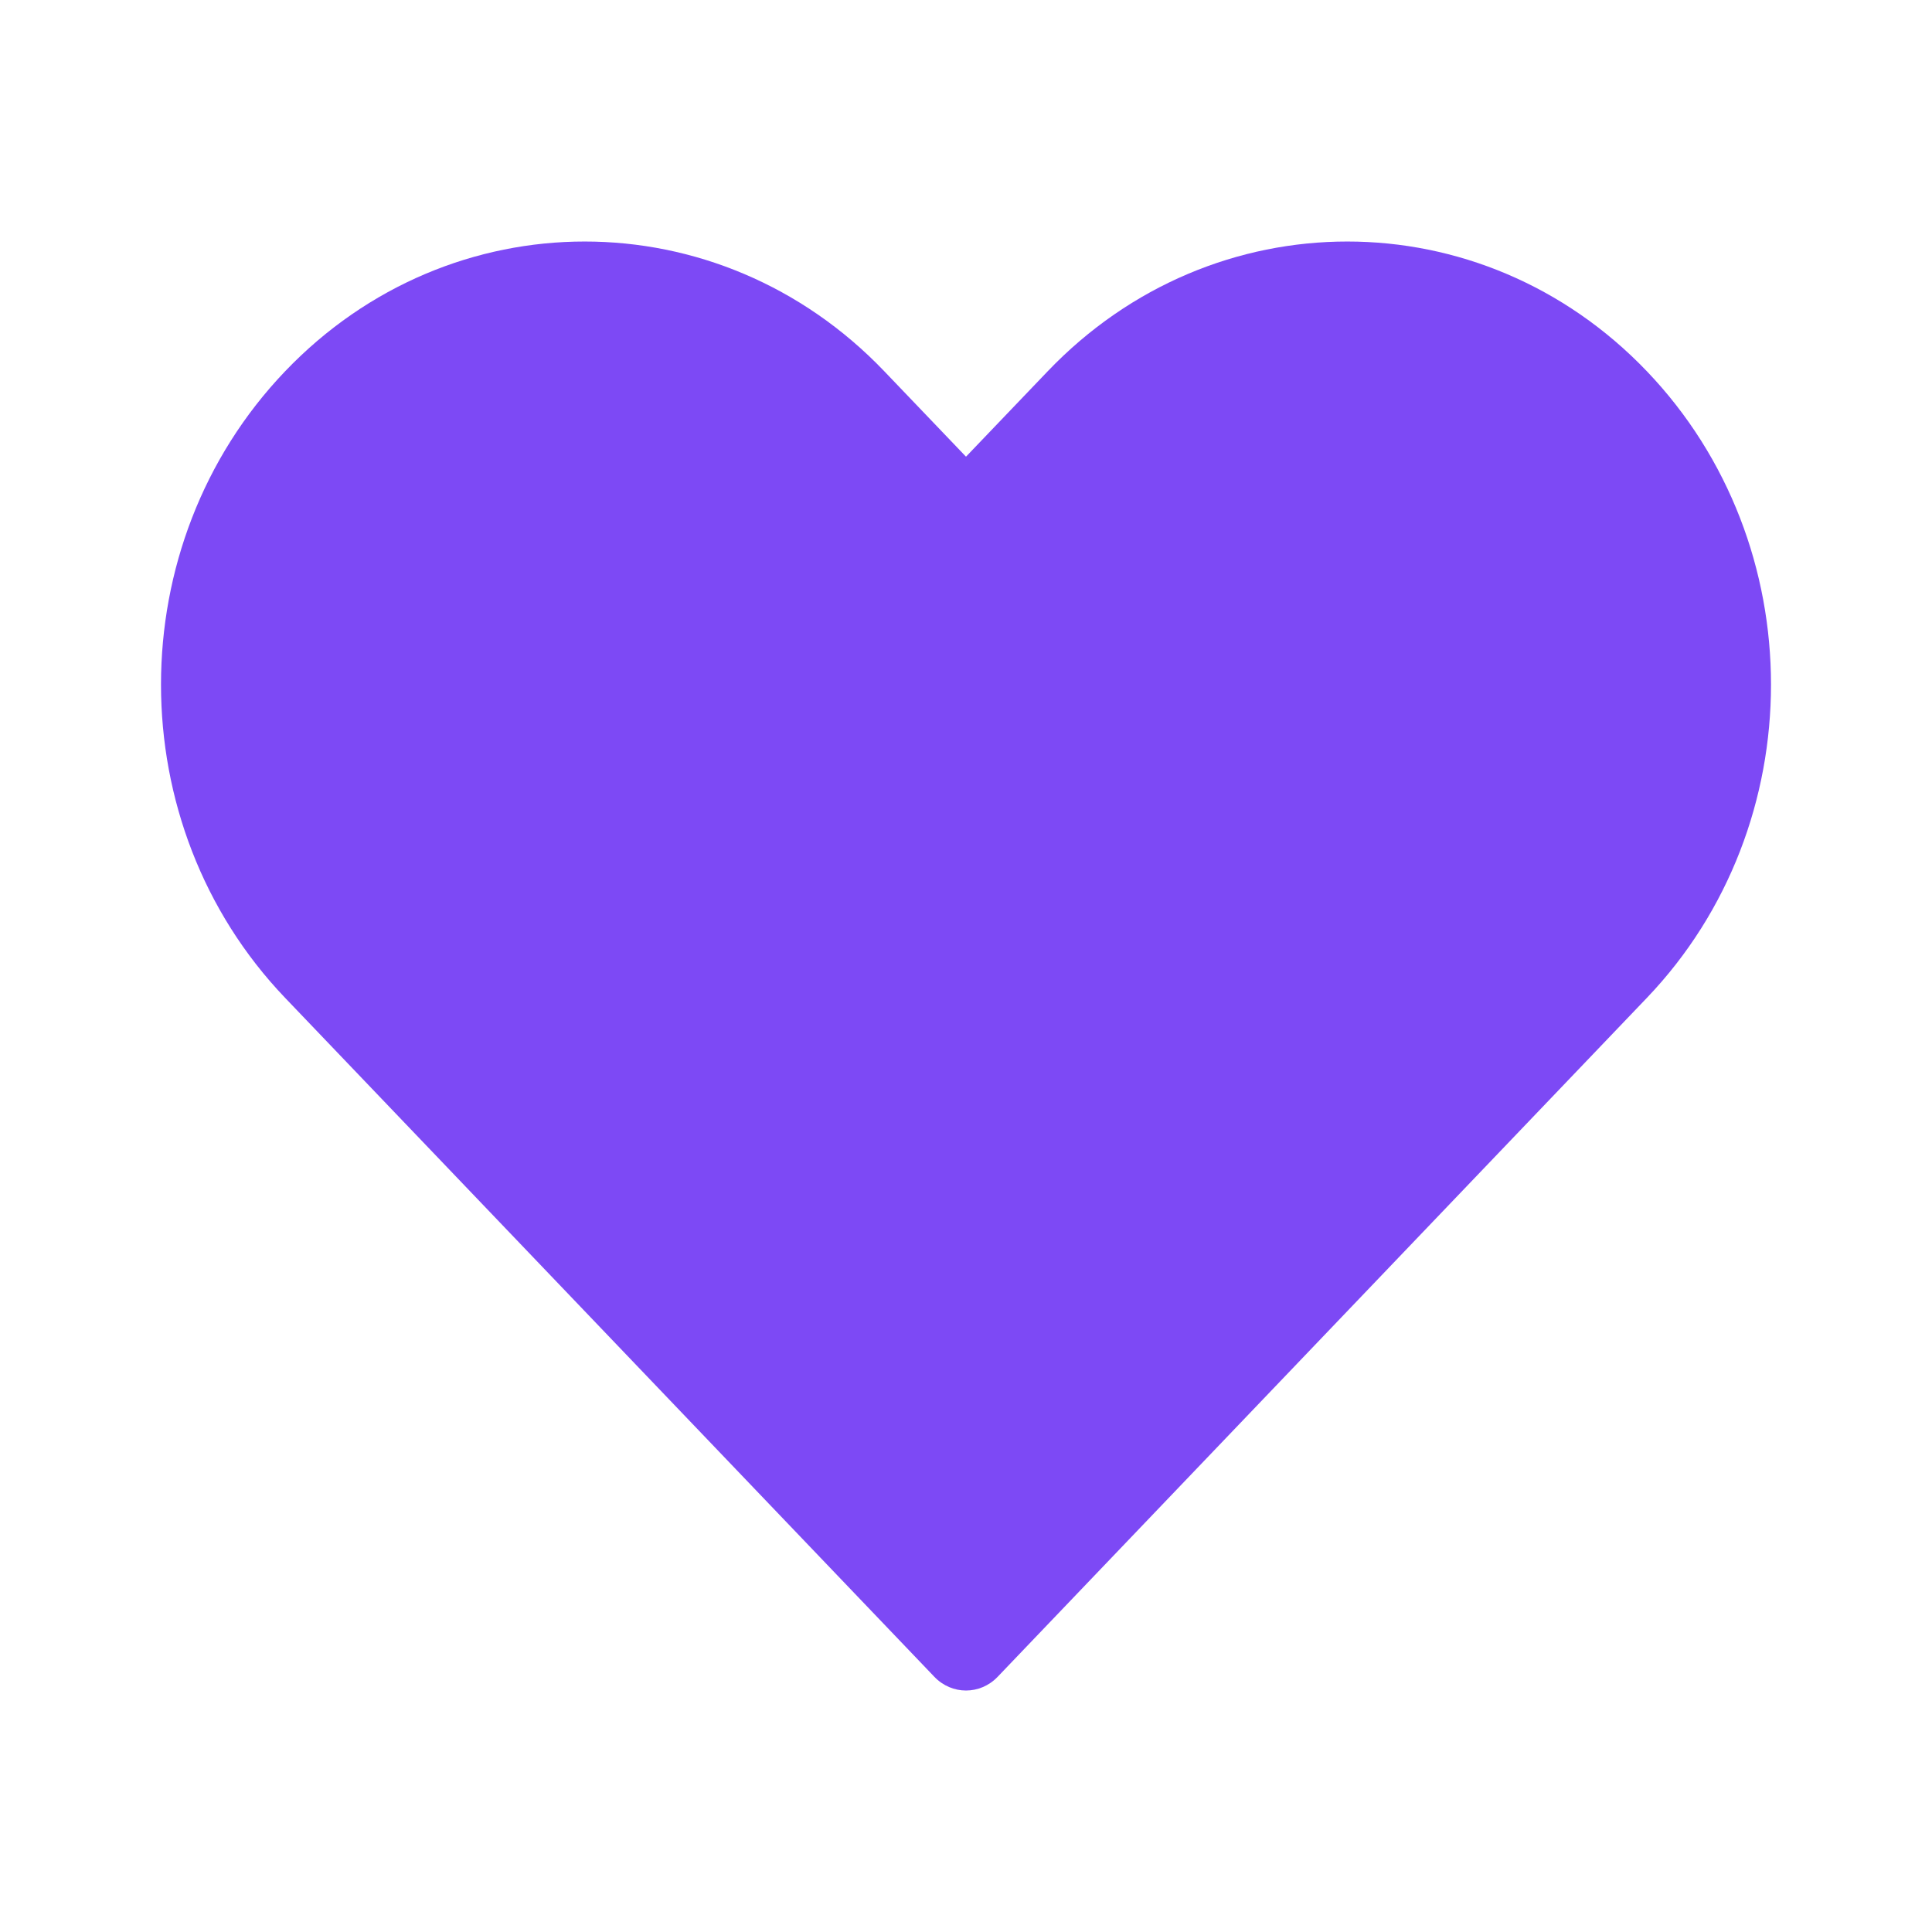
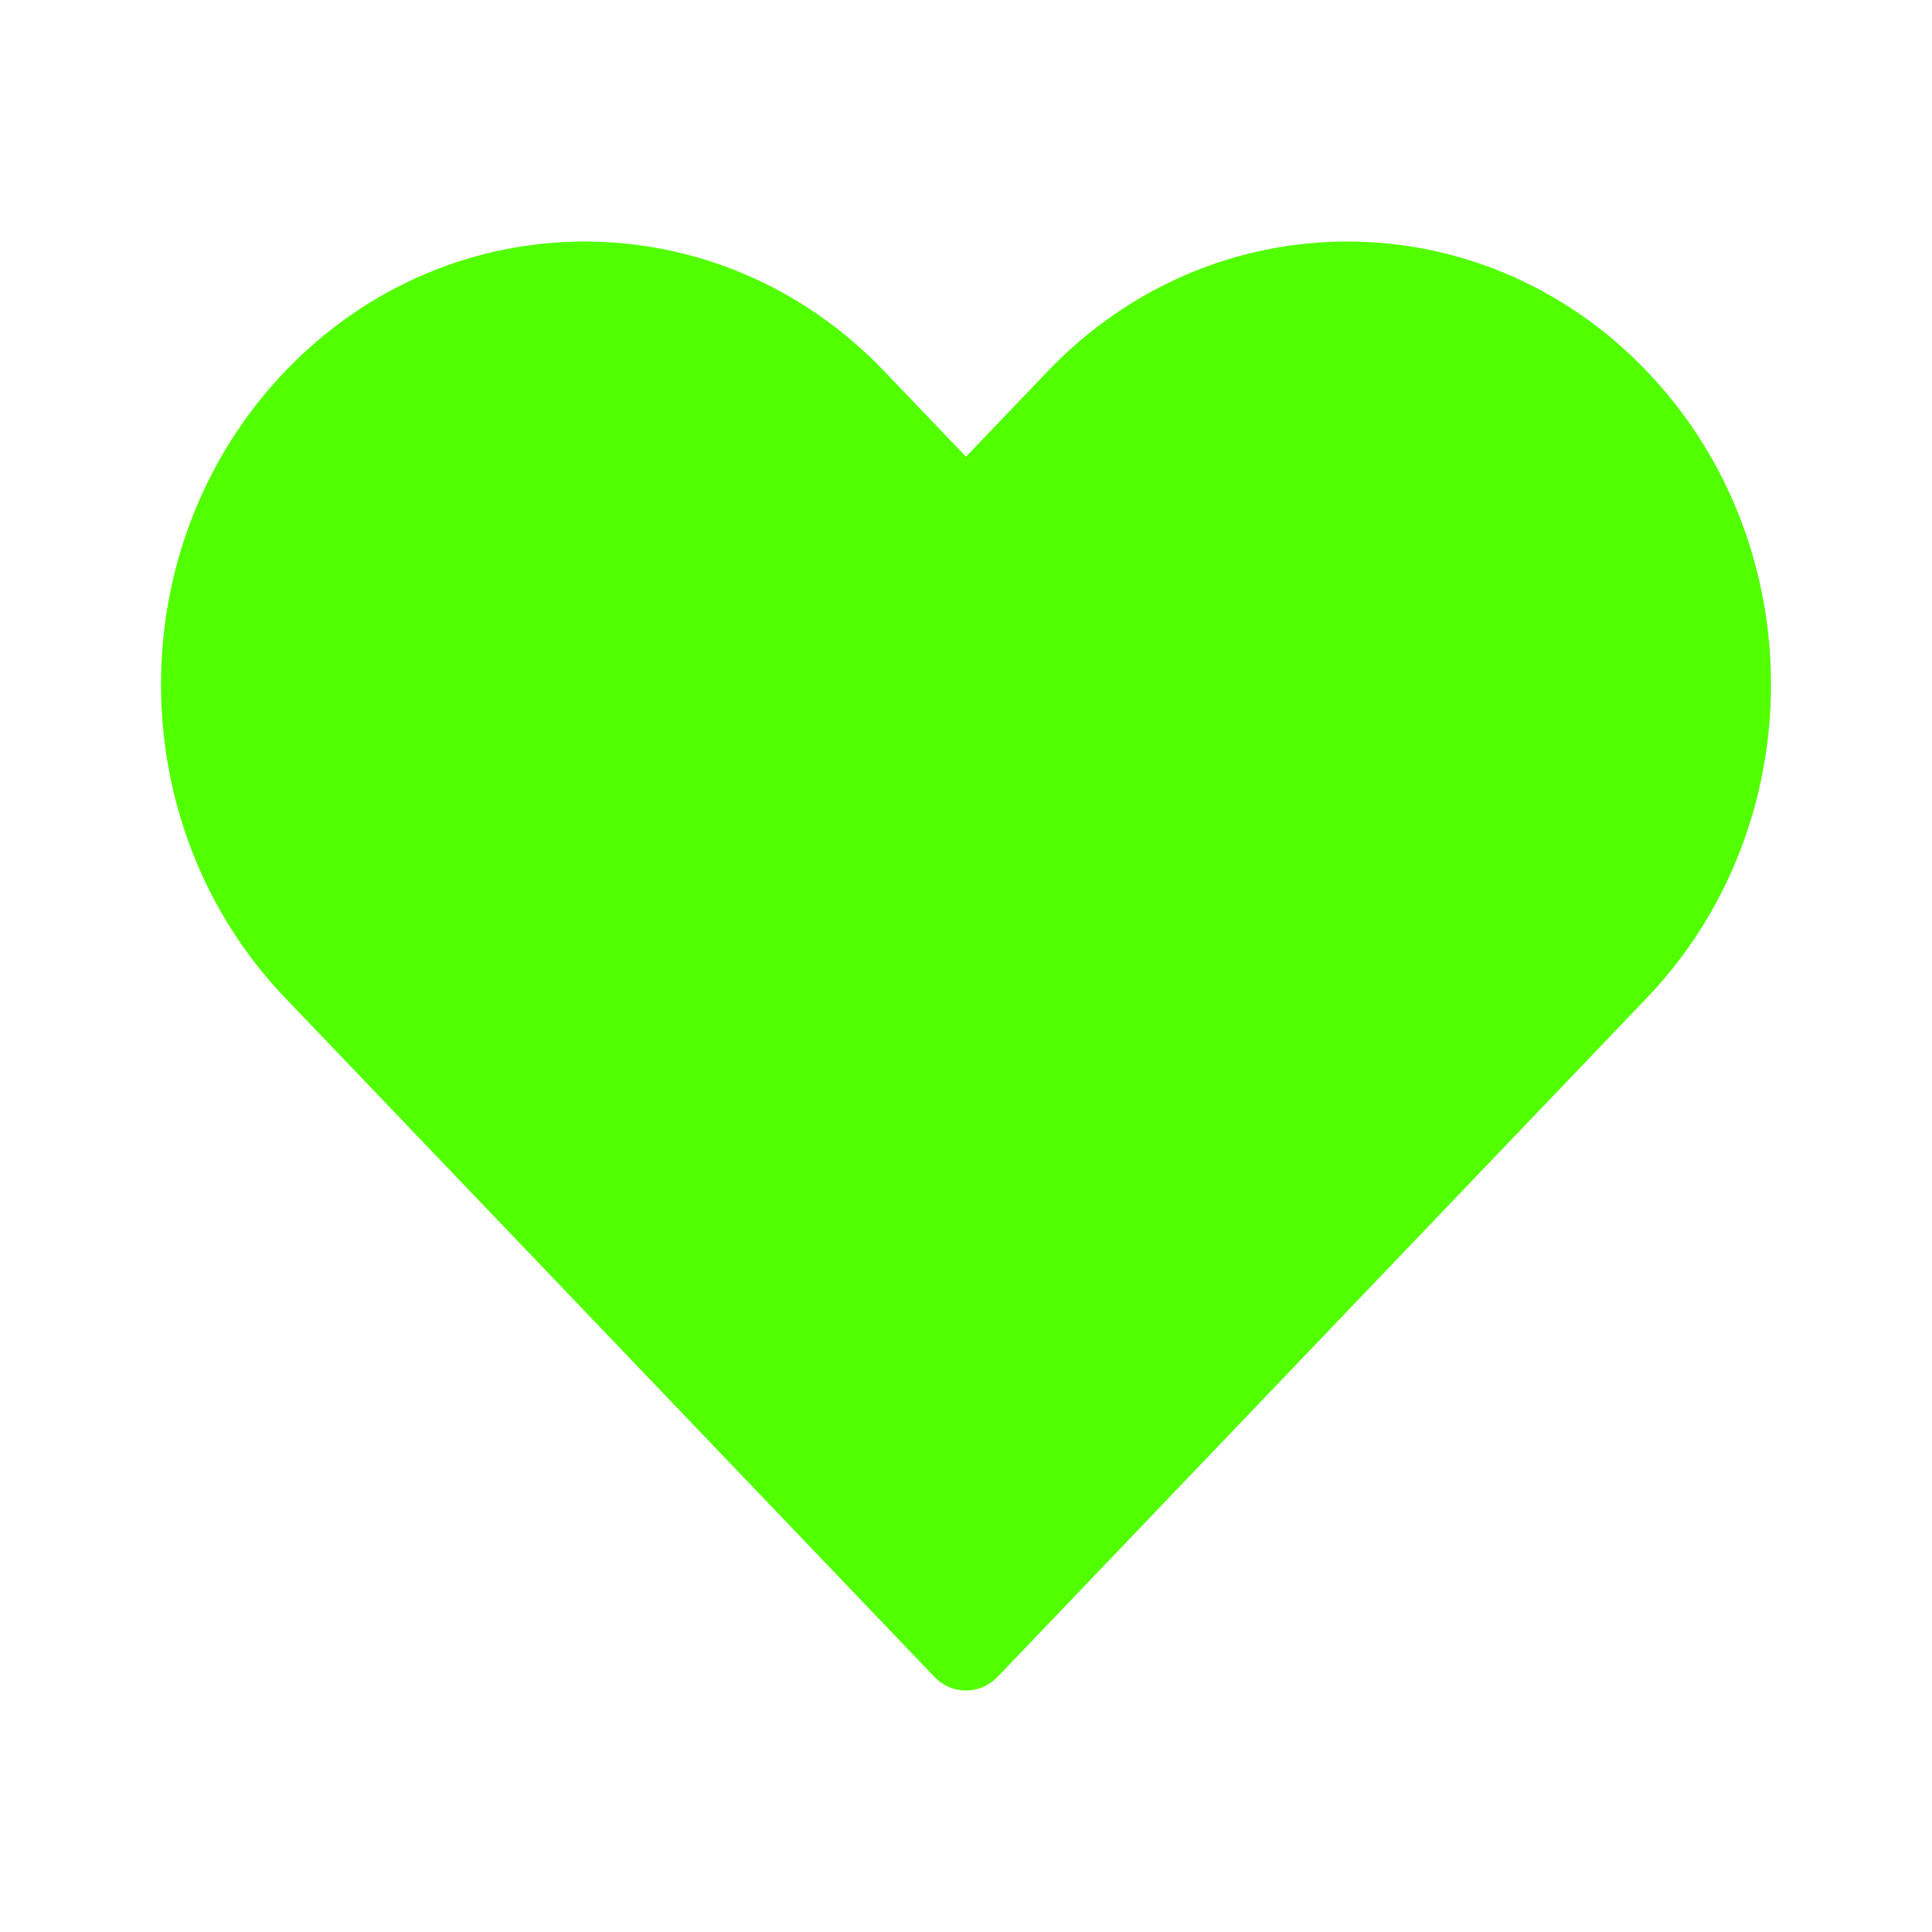
<svg xmlns="http://www.w3.org/2000/svg" width="24" height="24" viewBox="0 0 24 24" fill="none">
-   <path d="M3.542 4.612C1.486 6.761 1.486 10.246 3.542 12.396L11.607 20.83C11.824 21.057 12.176 21.057 12.393 20.83L20.458 12.396C22.514 10.246 22.514 6.761 20.458 4.612C18.403 2.463 15.07 2.463 13.015 4.612L12 5.673L10.985 4.612C8.93 2.463 5.597 2.463 3.542 4.612Z" fill="#7D49F5" />
+   <path d="M3.542 4.612C1.486 6.761 1.486 10.246 3.542 12.396L11.607 20.83C11.824 21.057 12.176 21.057 12.393 20.83L20.458 12.396C22.514 10.246 22.514 6.761 20.458 4.612C18.403 2.463 15.07 2.463 13.015 4.612L12 5.673L10.985 4.612C8.93 2.463 5.597 2.463 3.542 4.612Z" fill="#52FF00" />
</svg>
